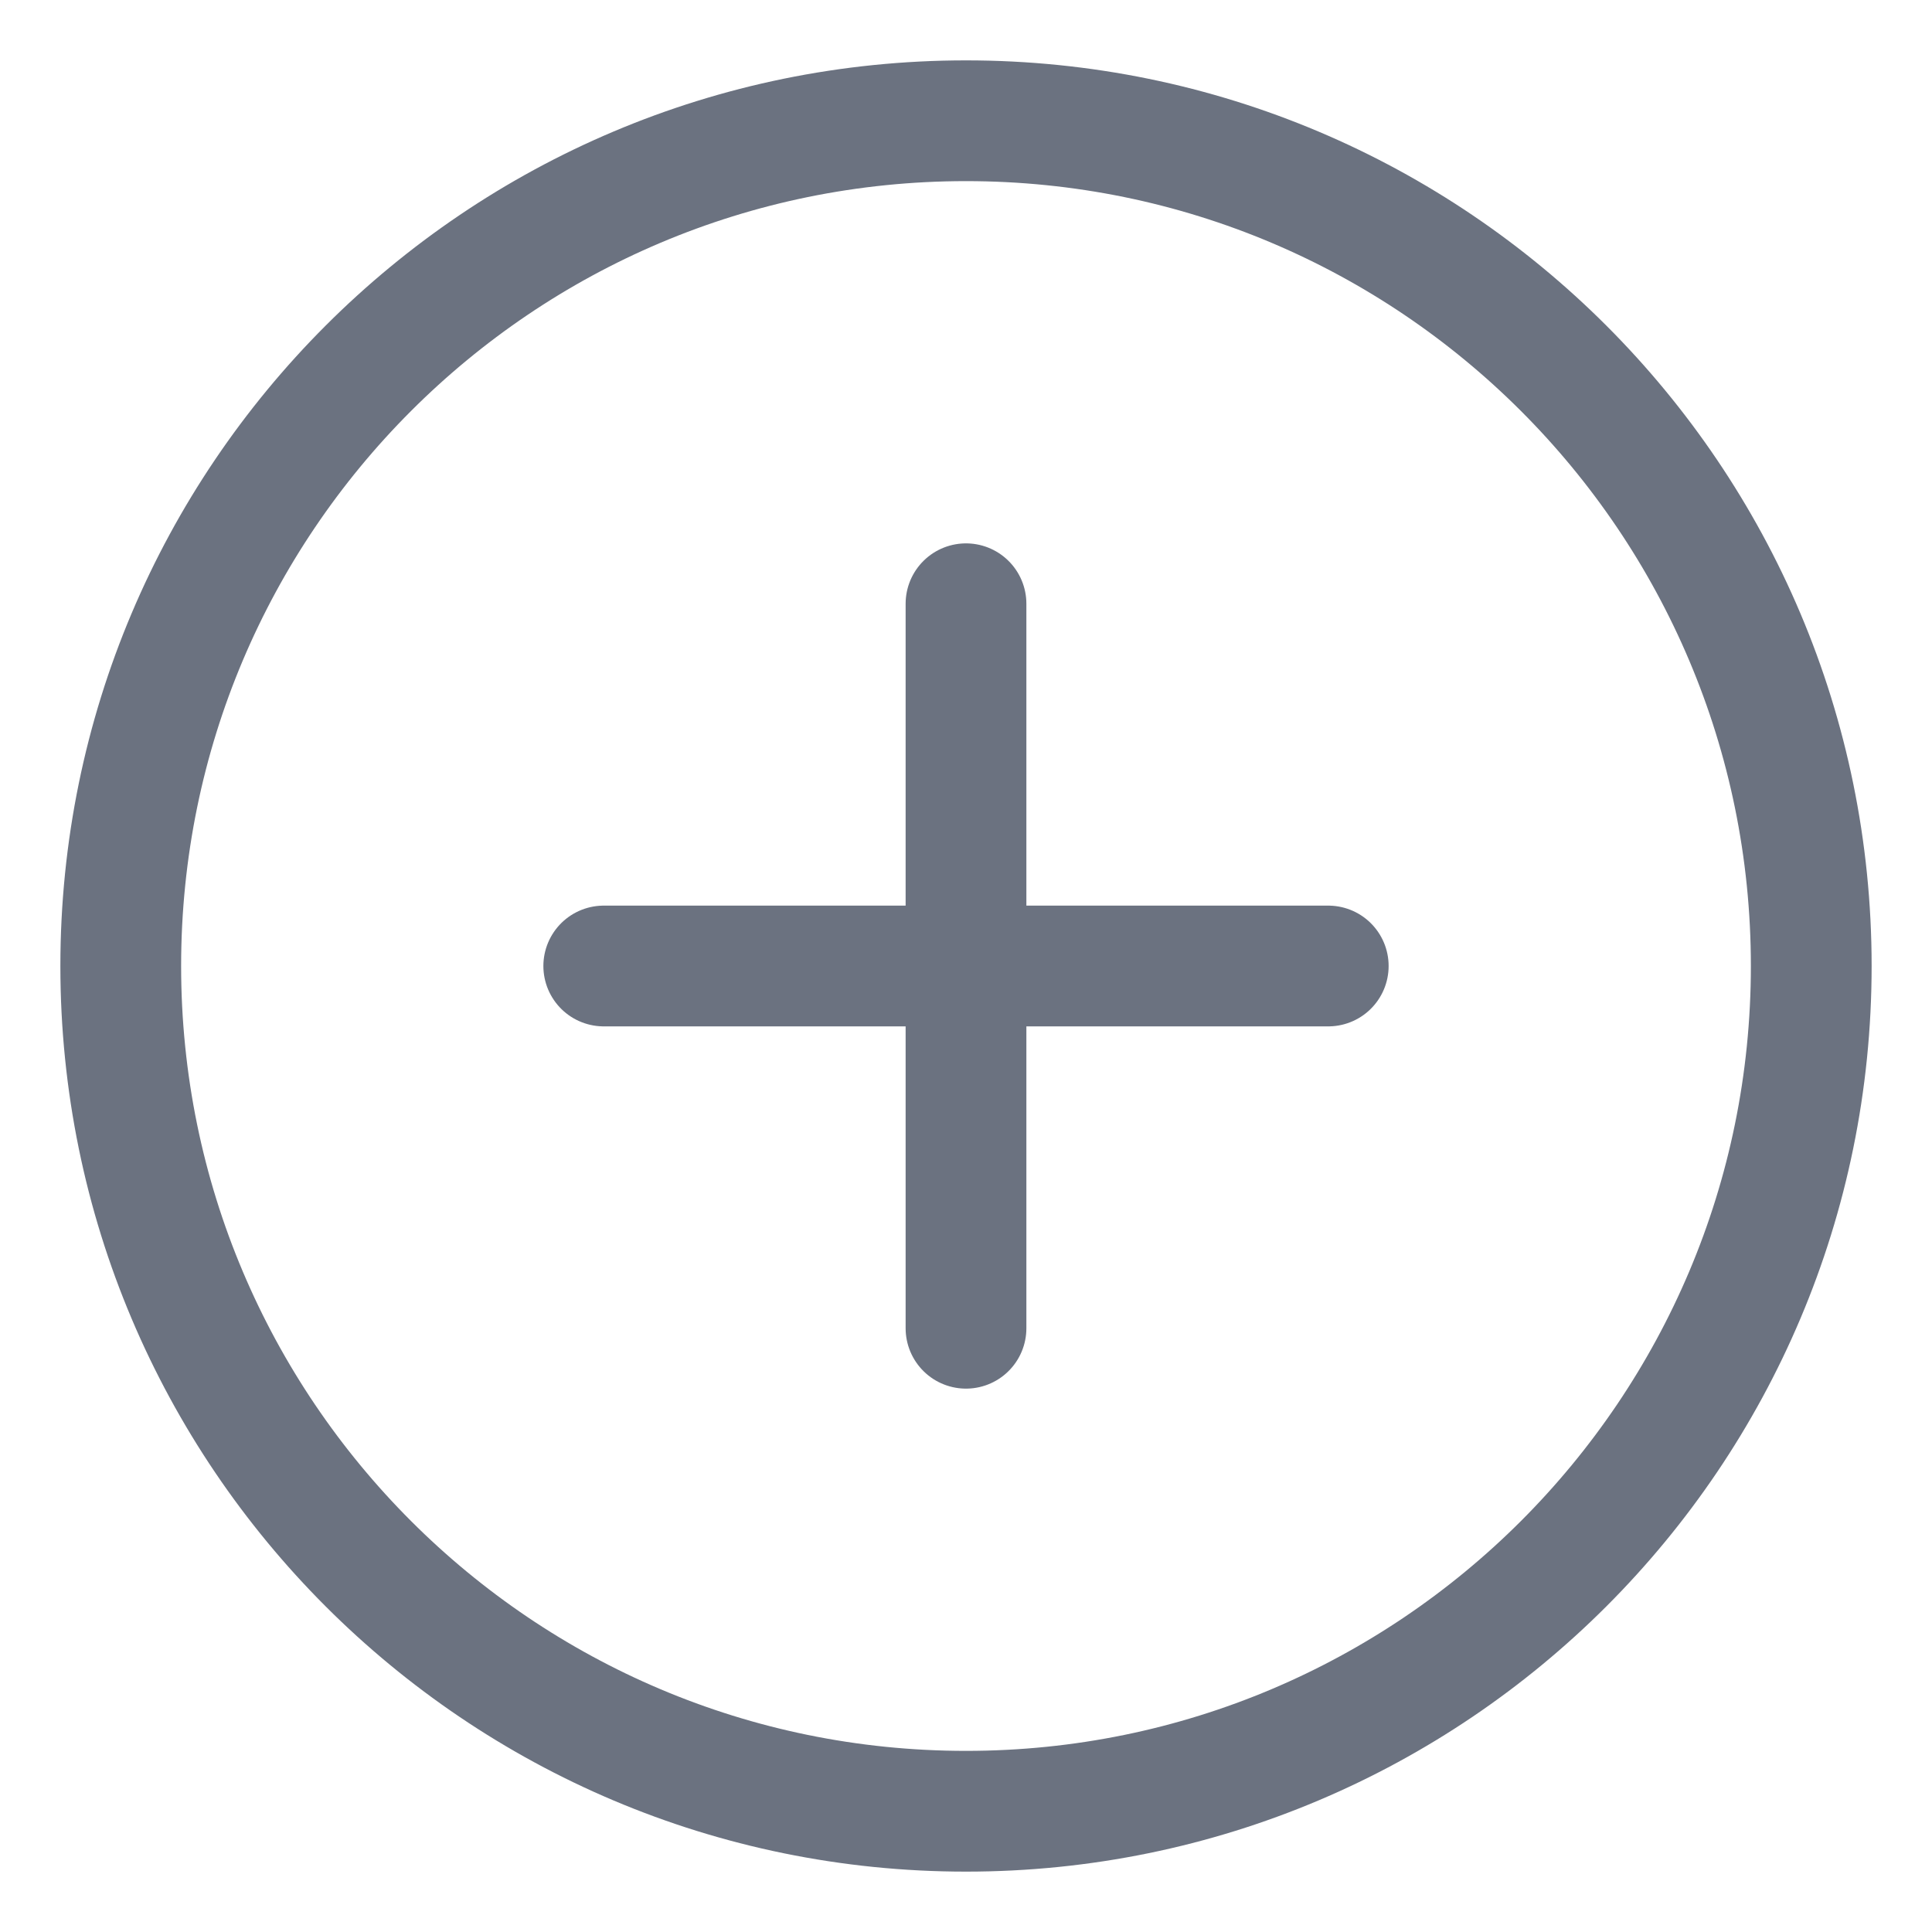
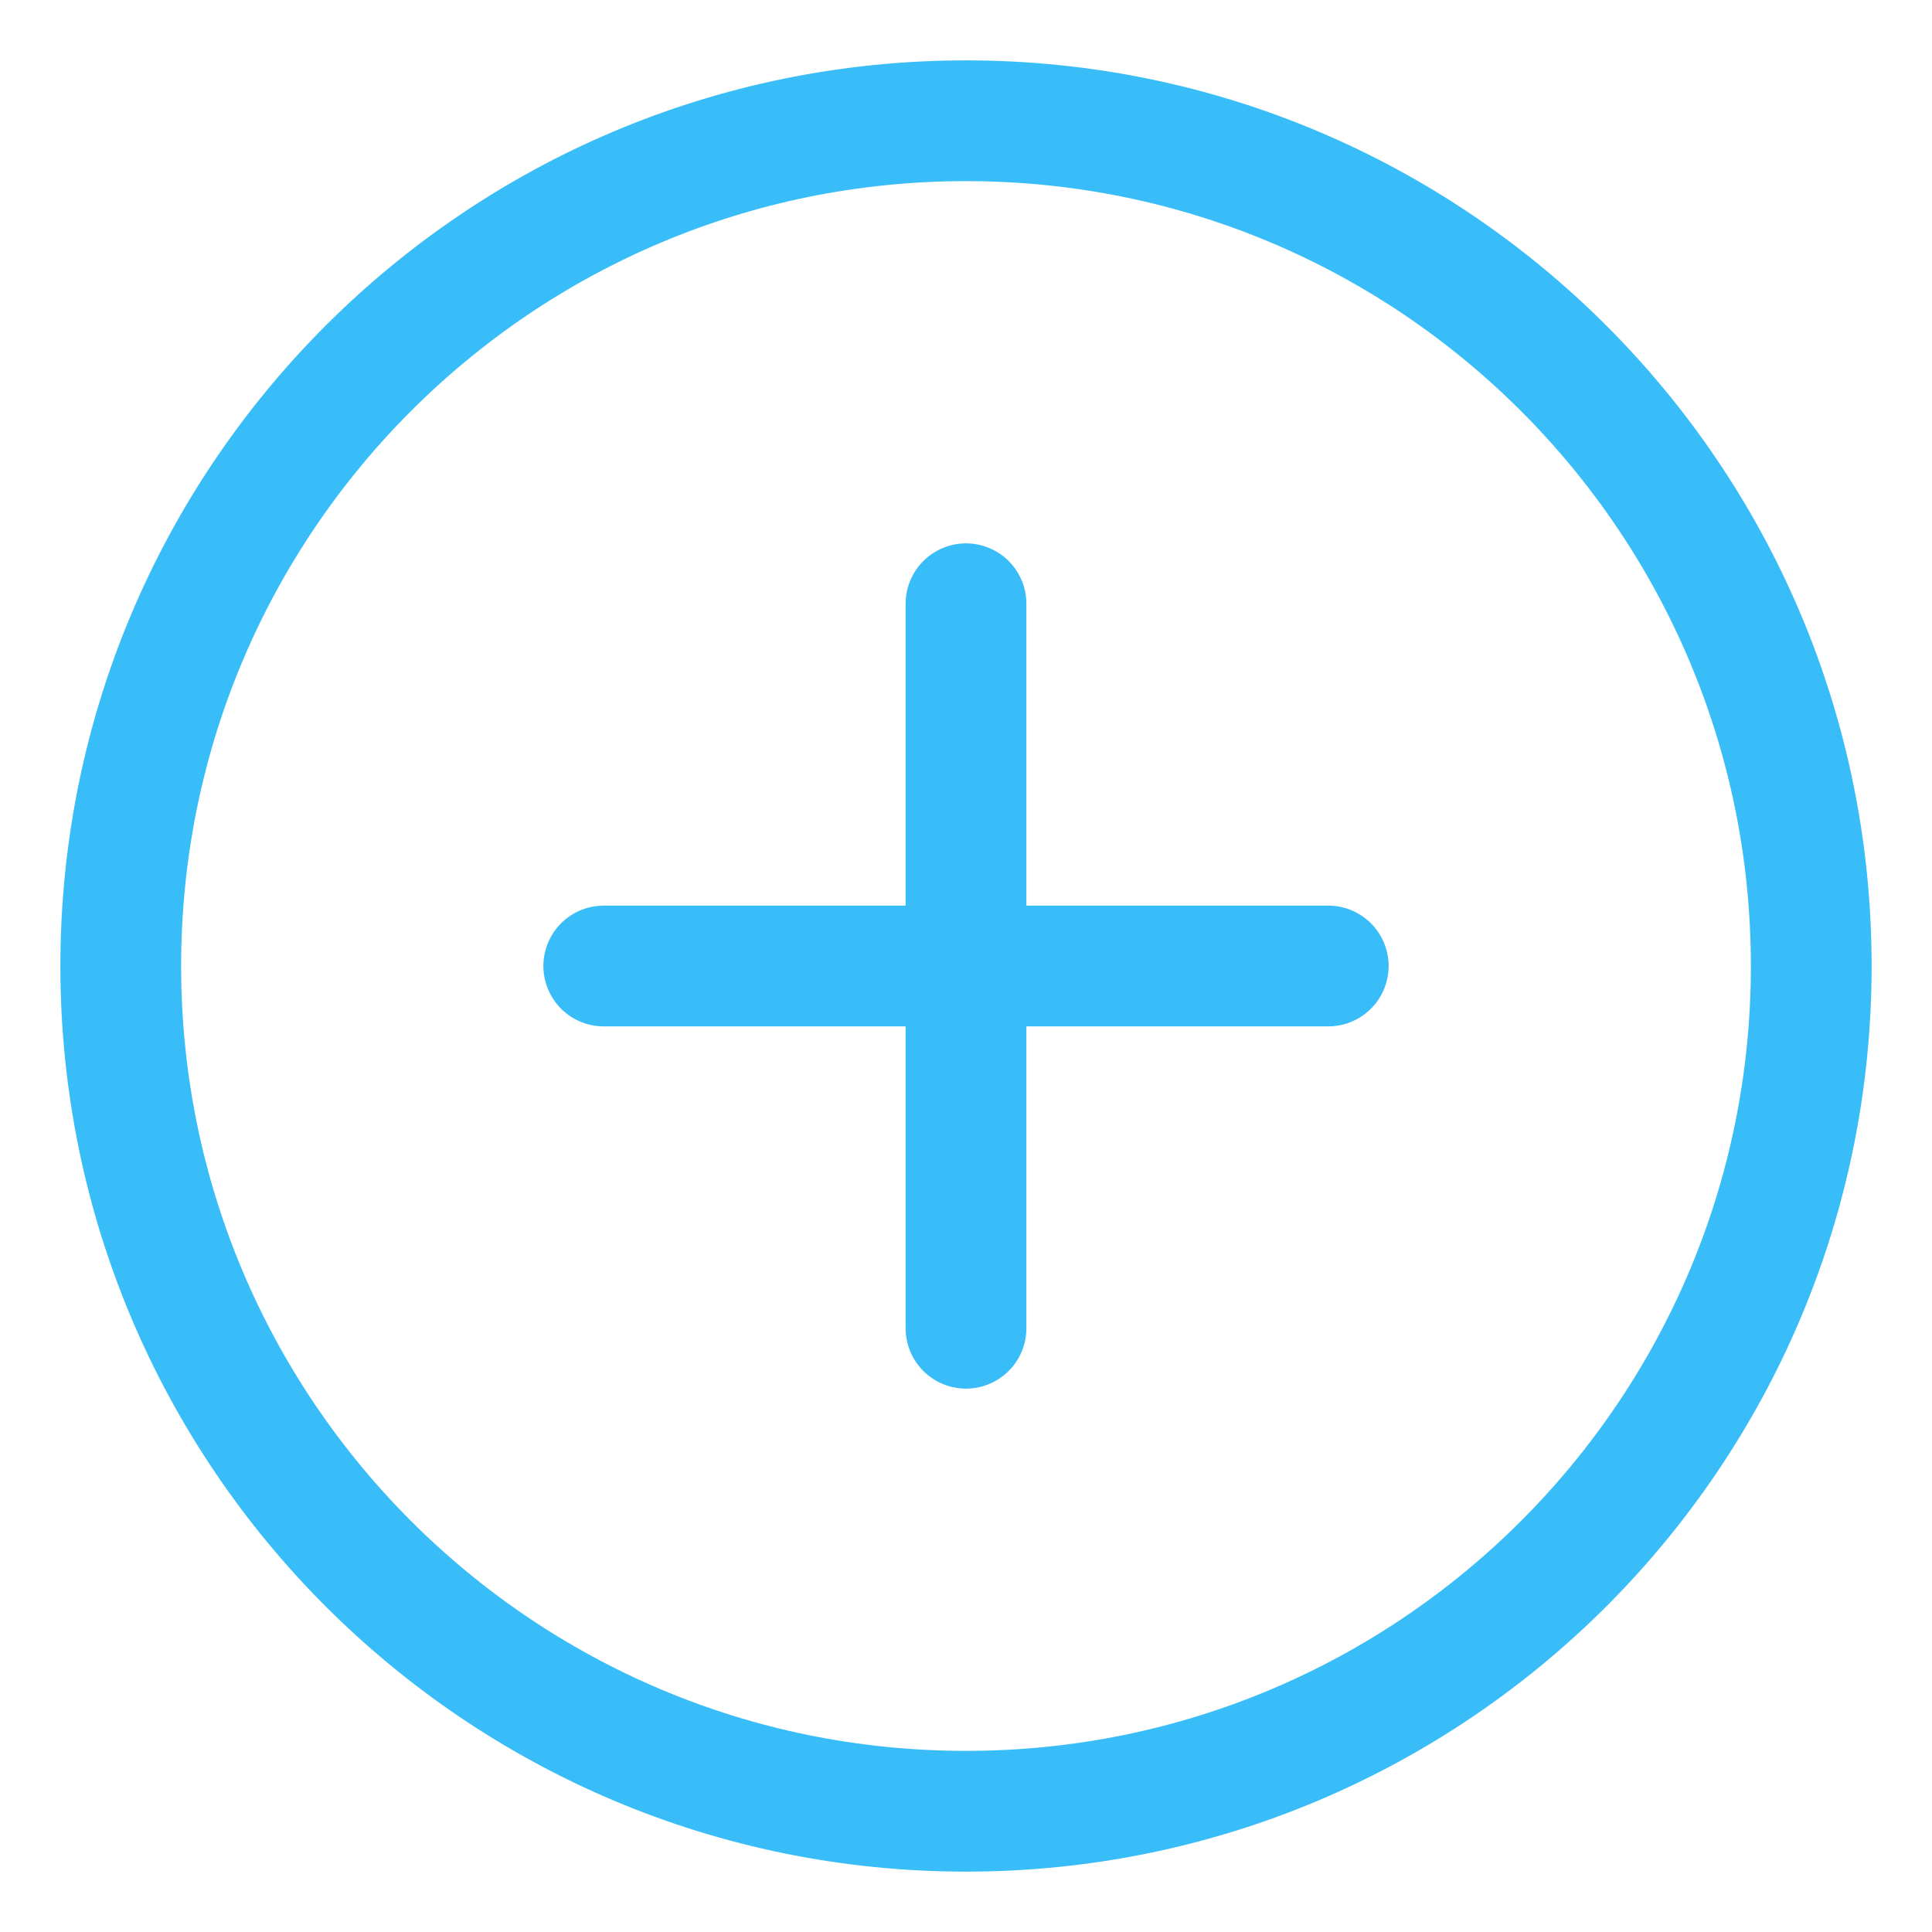
<svg xmlns="http://www.w3.org/2000/svg" width="24" height="24" viewBox="0 0 256 256">
-   <g id="galaAdd0" fill="none" stroke="#6b7280" stroke-dasharray="none" stroke-linecap="round" stroke-linejoin="round" stroke-miterlimit="4" stroke-opacity="1" stroke-width="16">
+   <g id="galaAdd0" fill="none" stroke="#38BDF8" stroke-dasharray="none" stroke-linecap="round" stroke-linejoin="round" stroke-miterlimit="4" stroke-opacity="1" stroke-width="16">
    <circle id="galaAdd1" cx="128" cy="128" r="112" />
    <path id="galaAdd2" d="M 80,128 H 176" />
    <path id="galaAdd3" d="m 128,80 v 96" />
  </g>
</svg>
